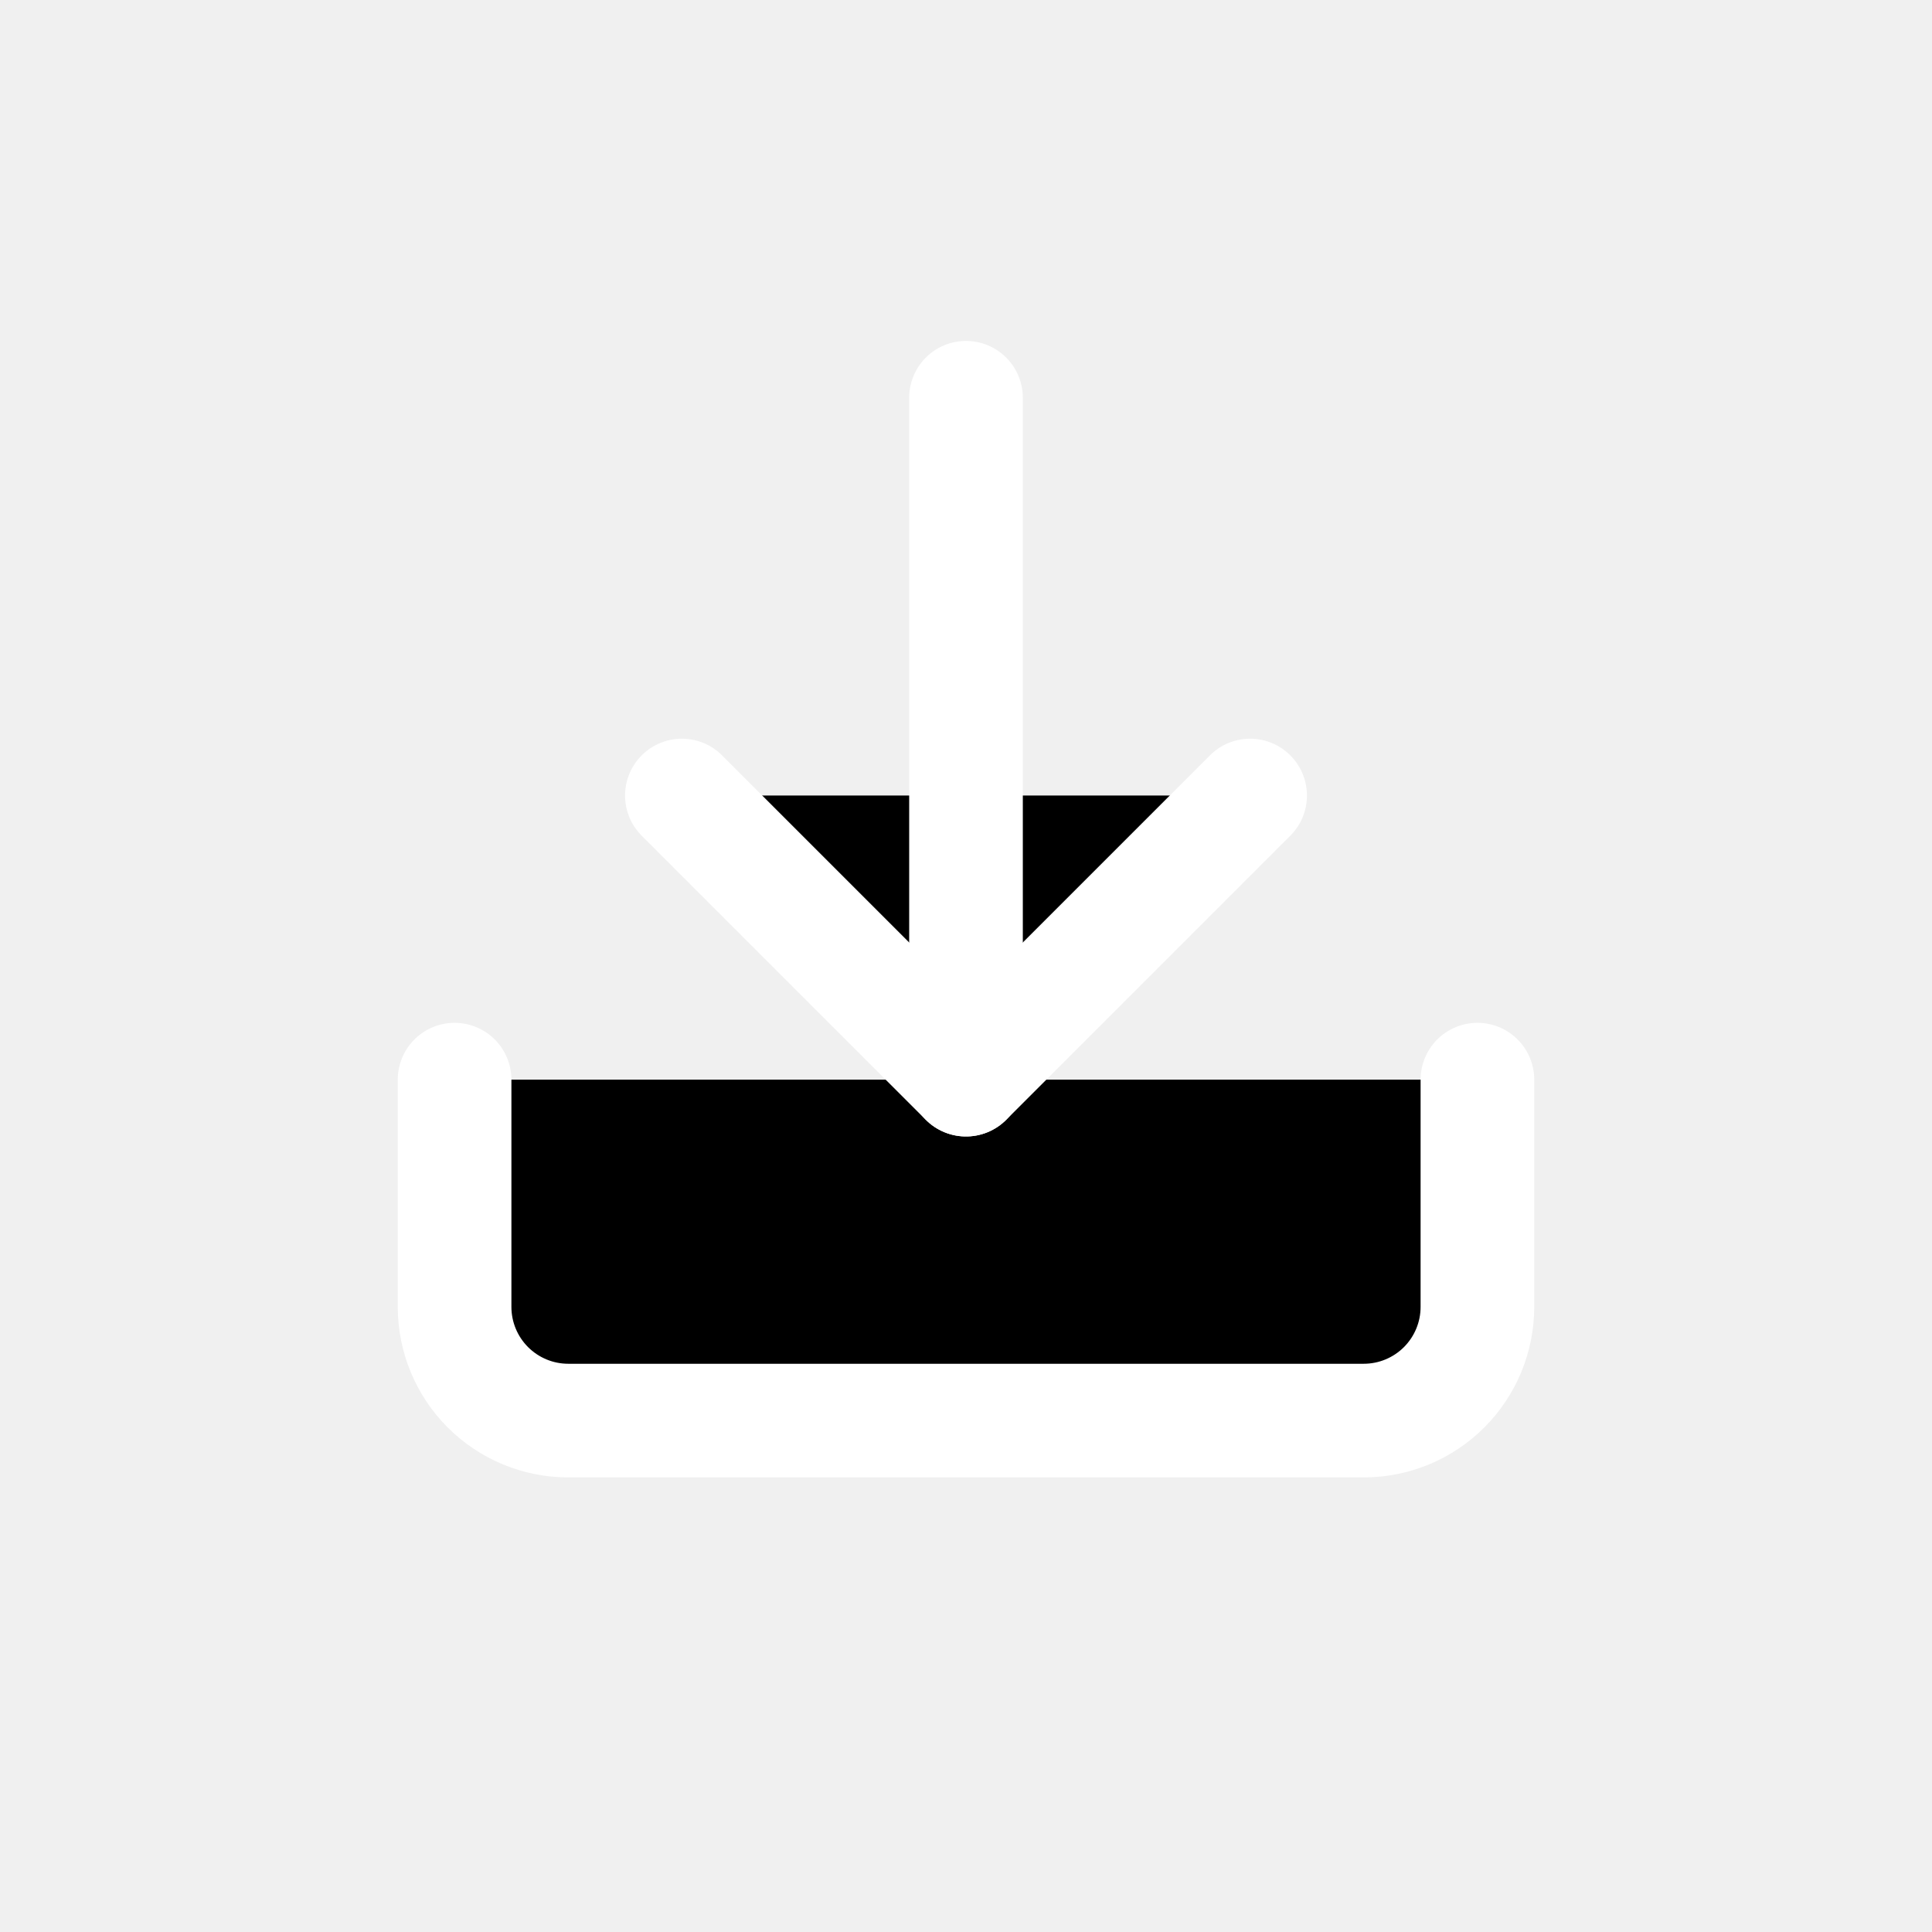
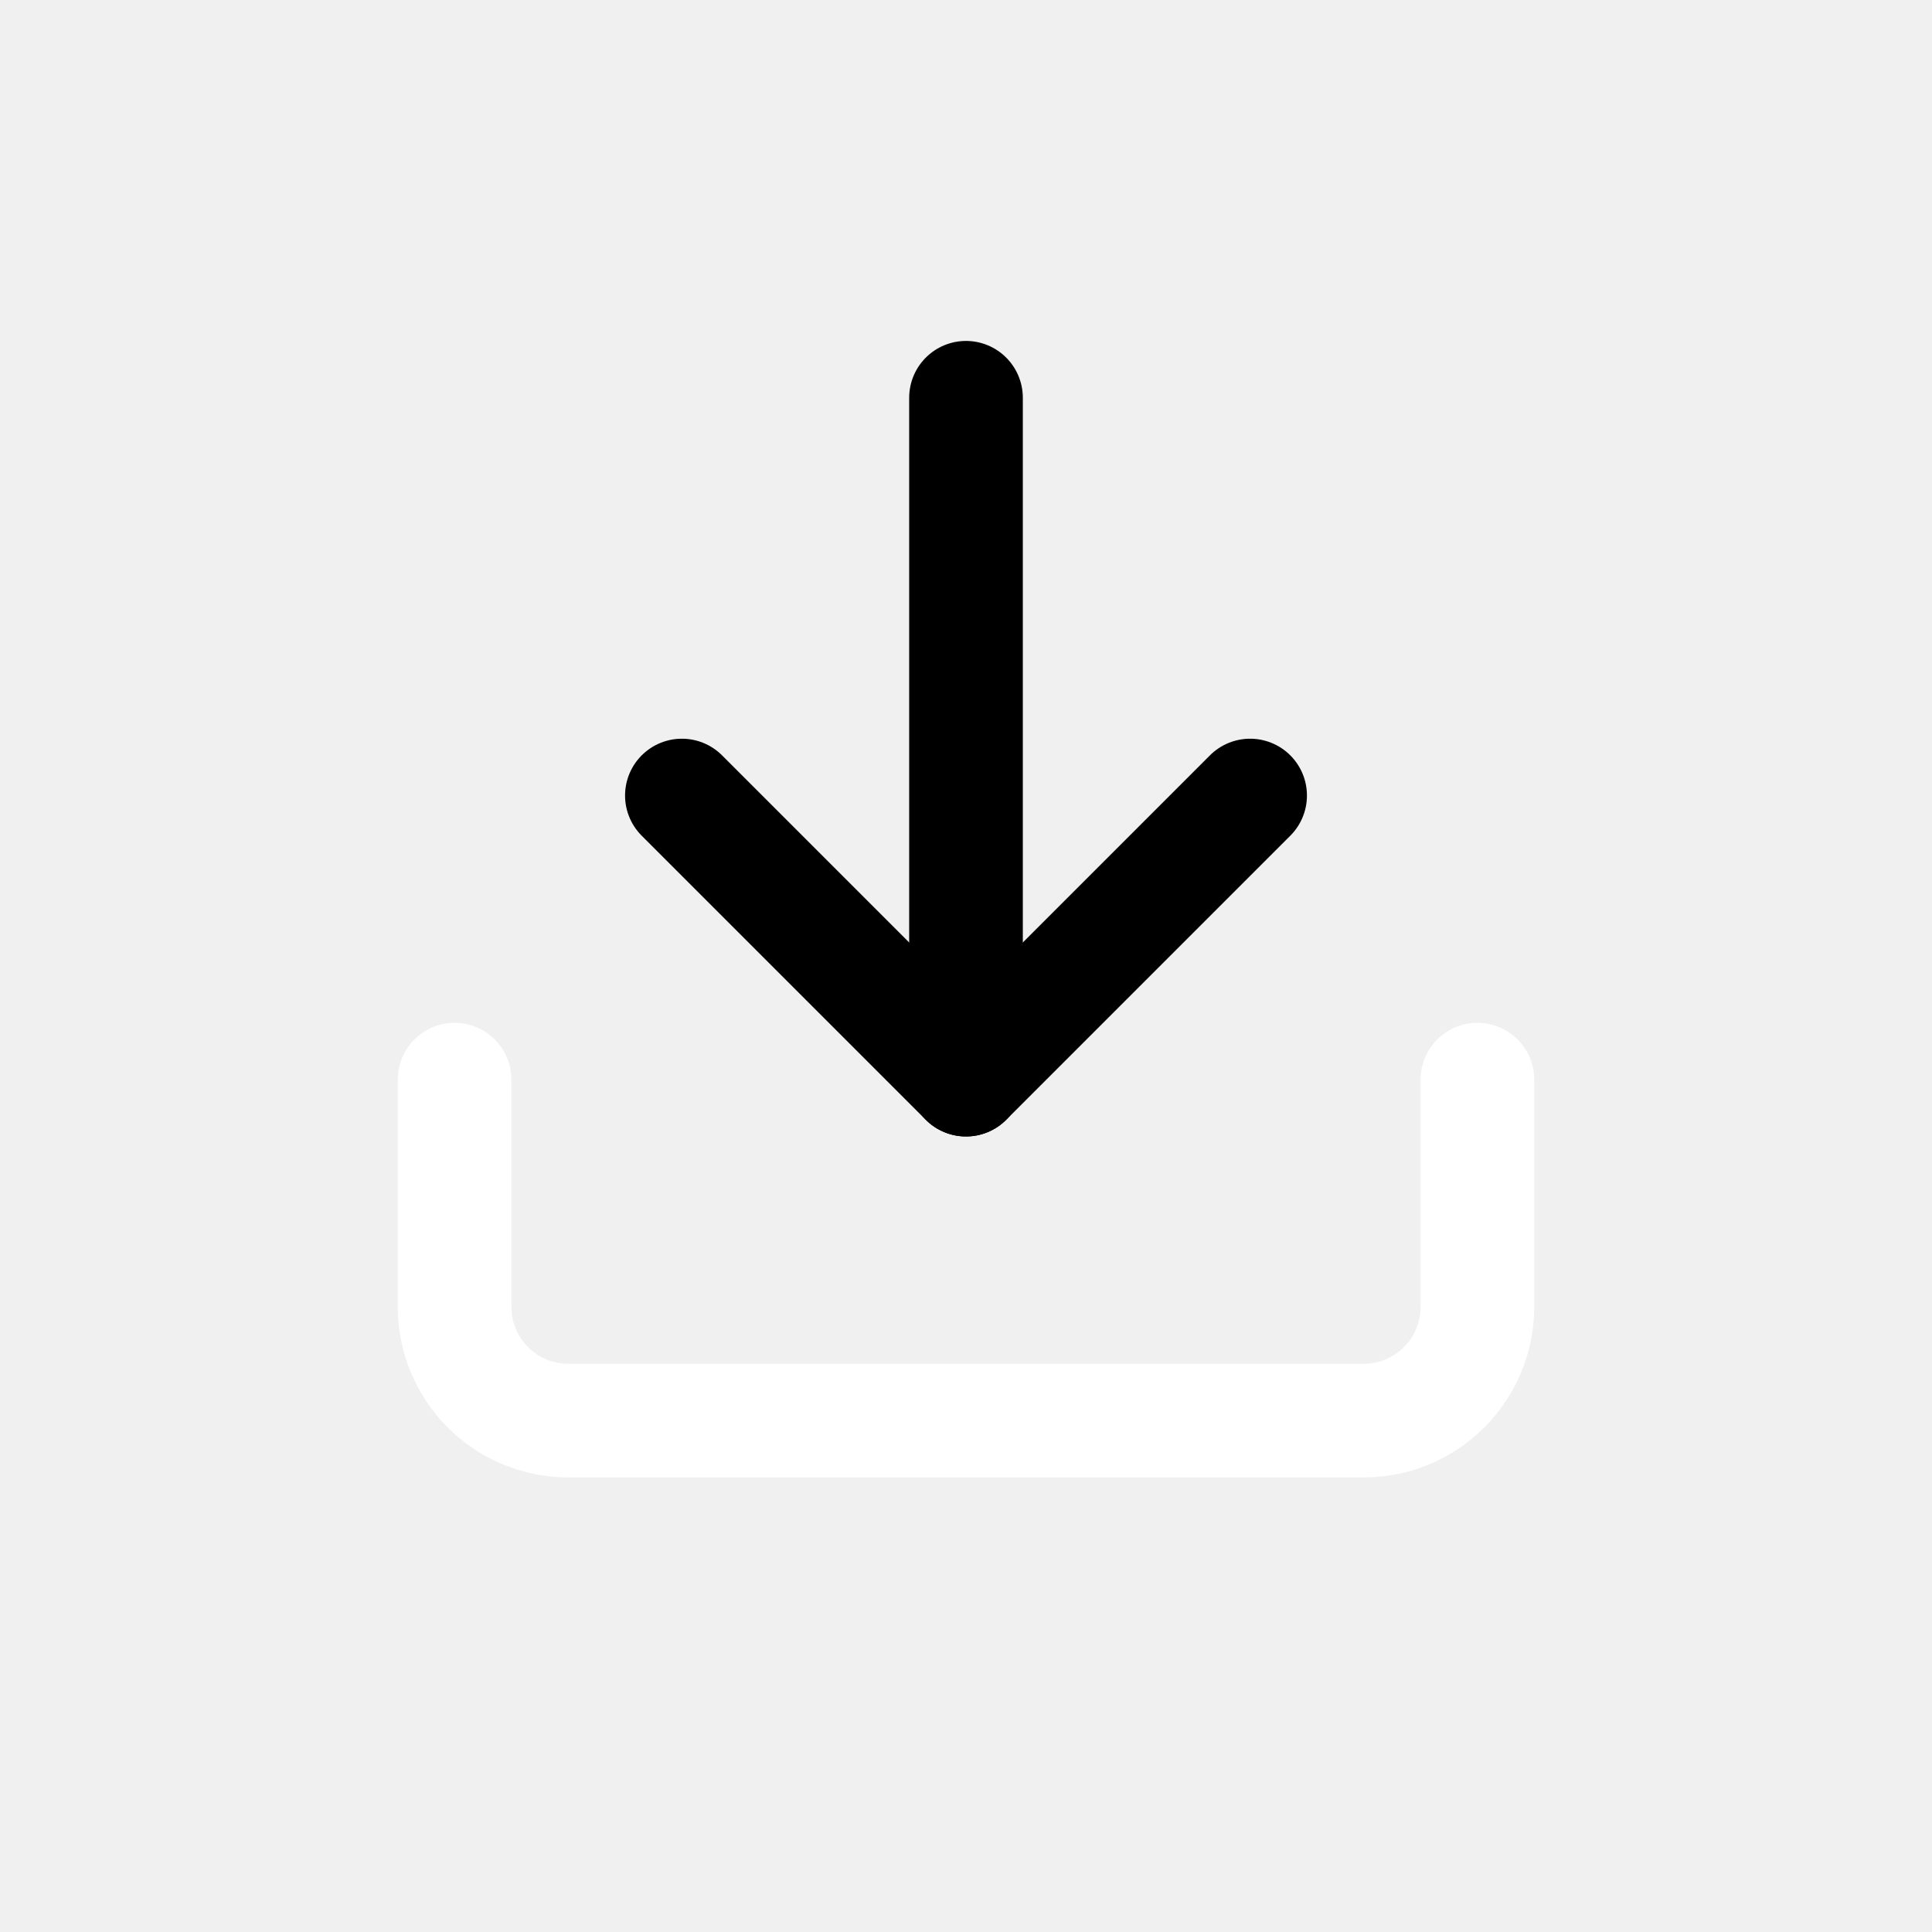
- <svg xmlns="http://www.w3.org/2000/svg" viewBox="0 0 34 34">
+ <svg xmlns="http://www.w3.org/2000/svg" viewBox="0 0 34 34" fill="none">
  <g clip-path="url(#clip0_4026_6338)">
    <path d="M26 19V23C26 23.53 25.789 24.039 25.414 24.414C25.039 24.789 24.53 25 24 25H10C9.47 25 8.961 24.789 8.586 24.414C8.211 24.039 8 23.53 8 23V19" stroke="white" stroke-width="2" stroke-linecap="round" stroke-linejoin="round" />
-     <path d="M12 14L17 19L22 14" stroke="white" stroke-width="2" stroke-linecap="round" stroke-linejoin="round" />
-     <path d="M17 19V7" stroke="white" stroke-width="2" stroke-linecap="round" stroke-linejoin="round" />
+     <path d="M12 14L17 19L22 14" stroke="currentColor" stroke-width="2" stroke-linecap="round" stroke-linejoin="round" />
+     <path d="M17 19V7" stroke="currentColor" stroke-width="2" stroke-linecap="round" stroke-linejoin="round" />
  </g>
  <defs>
    <clipPath id="clip0_4026_6338">
      <rect width="34" height="34" fill="white" />
    </clipPath>
  </defs>
</svg>
